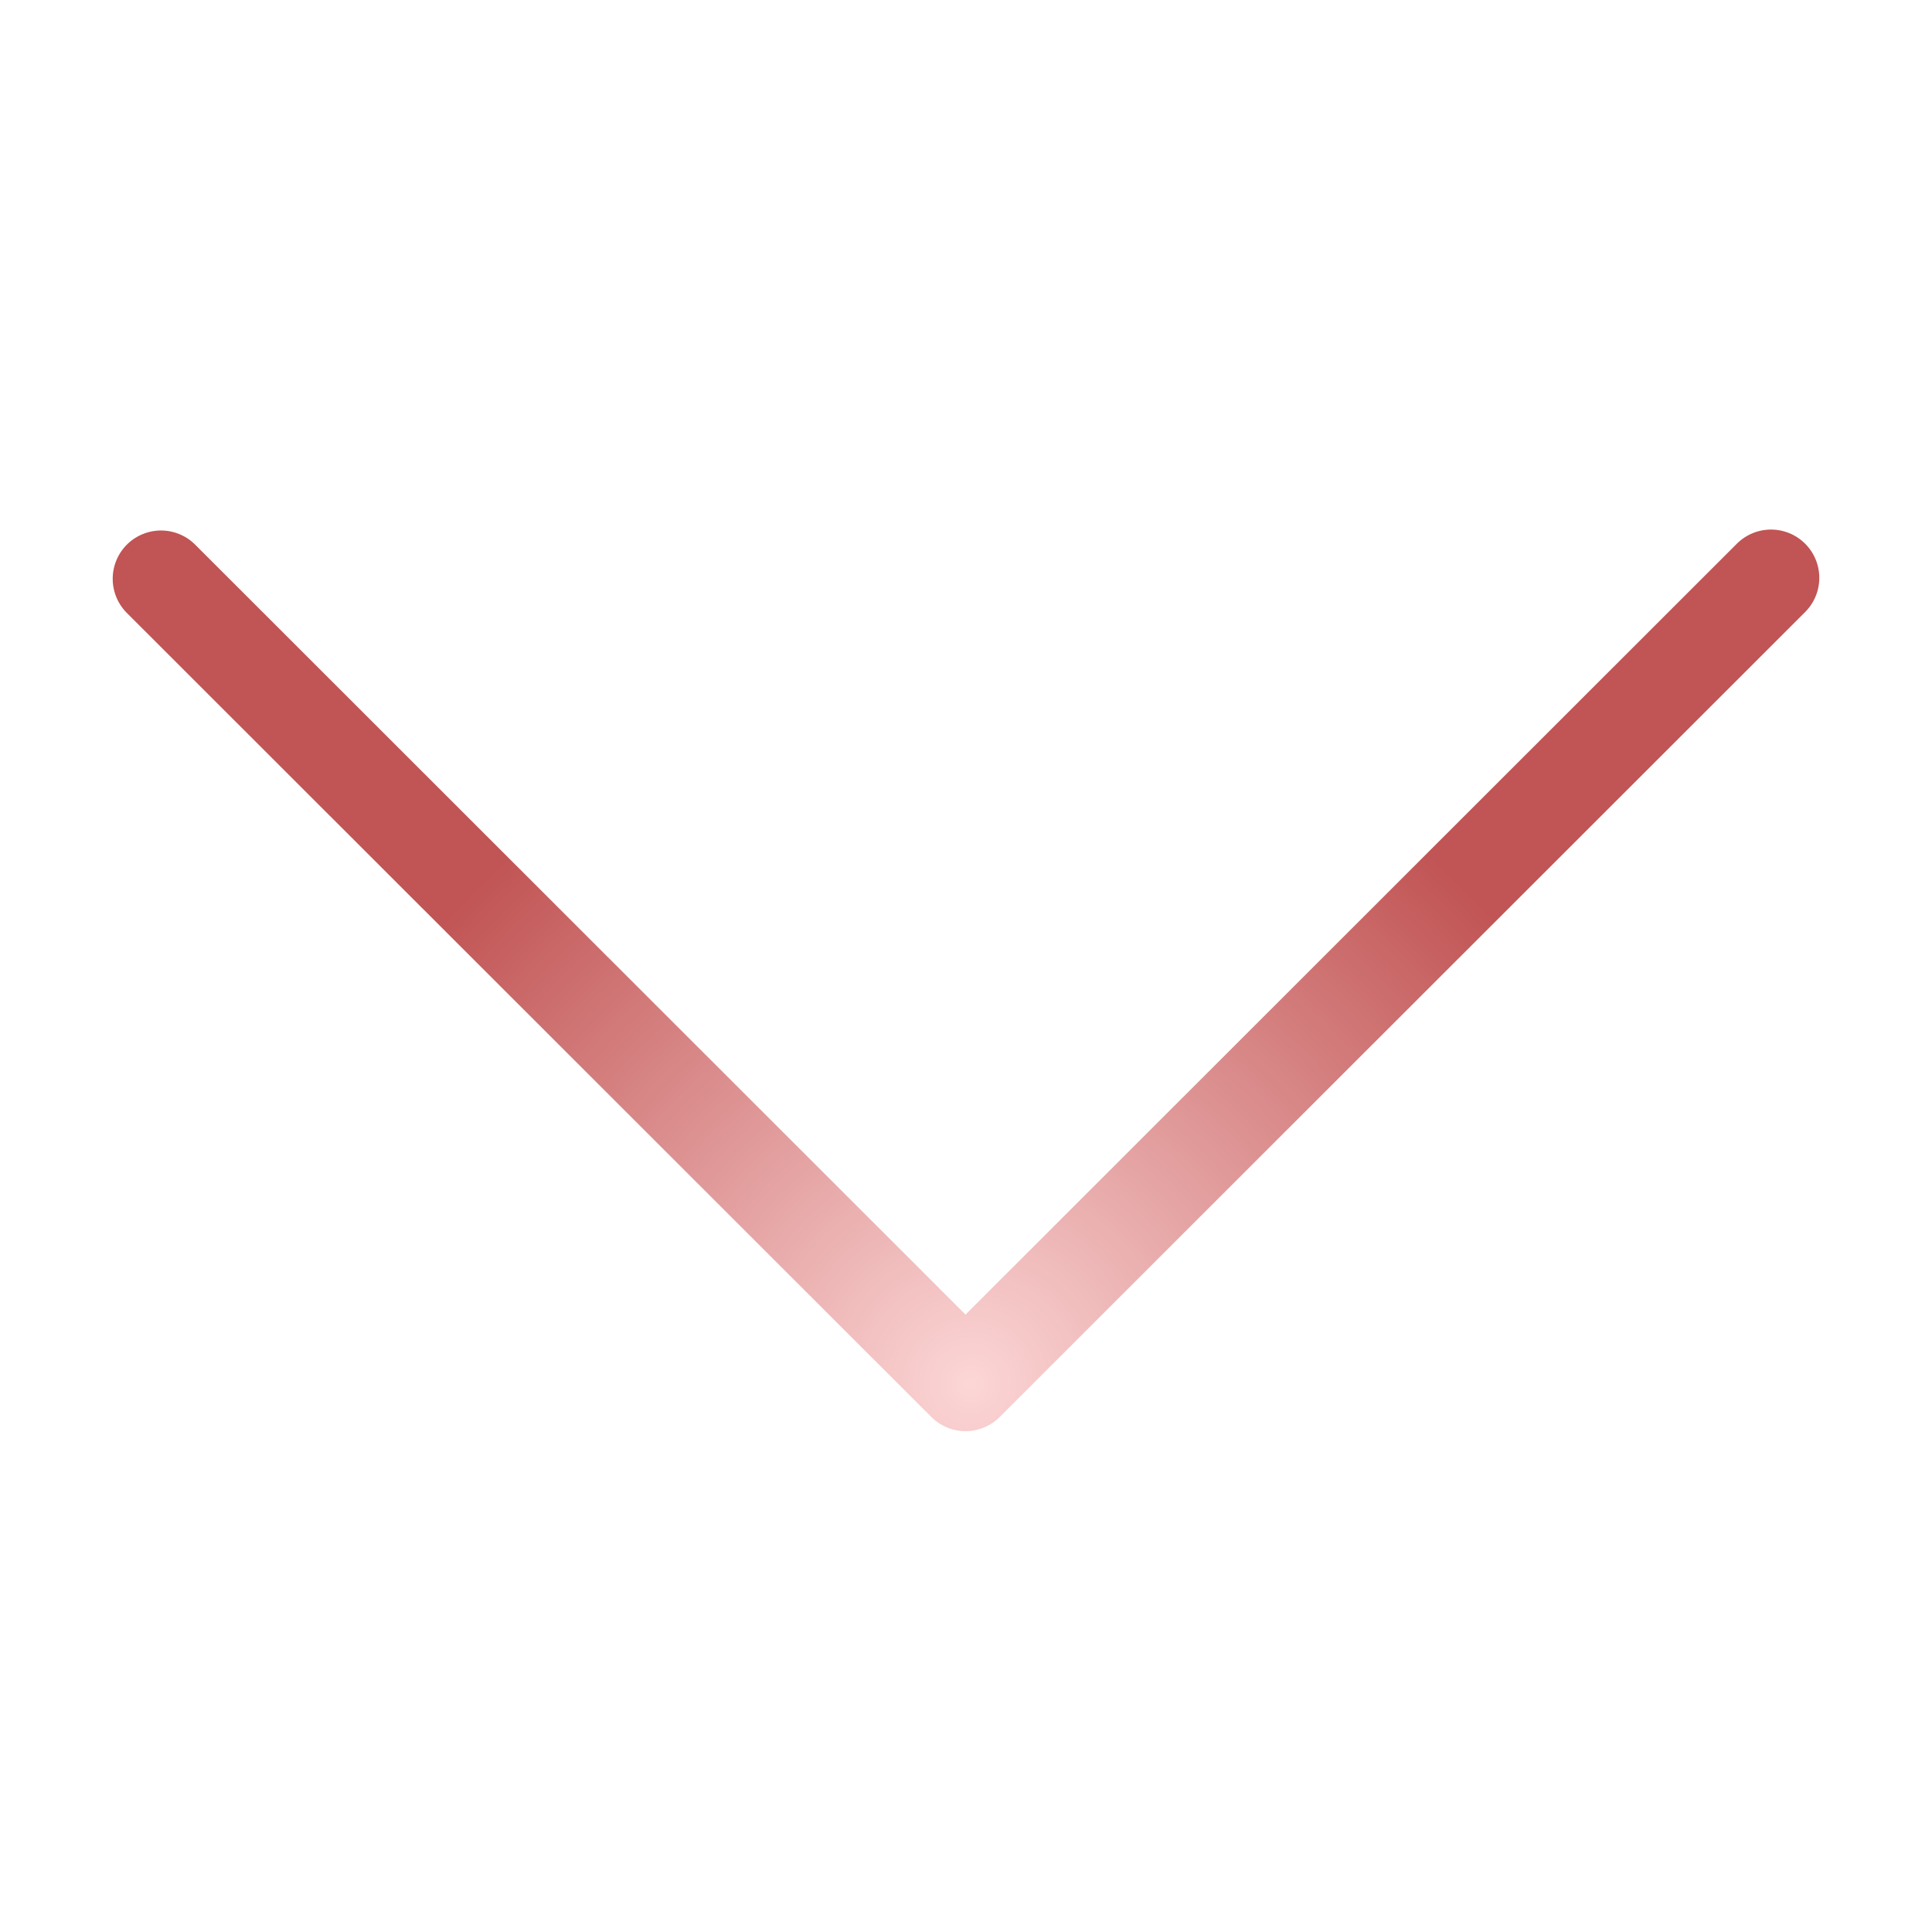
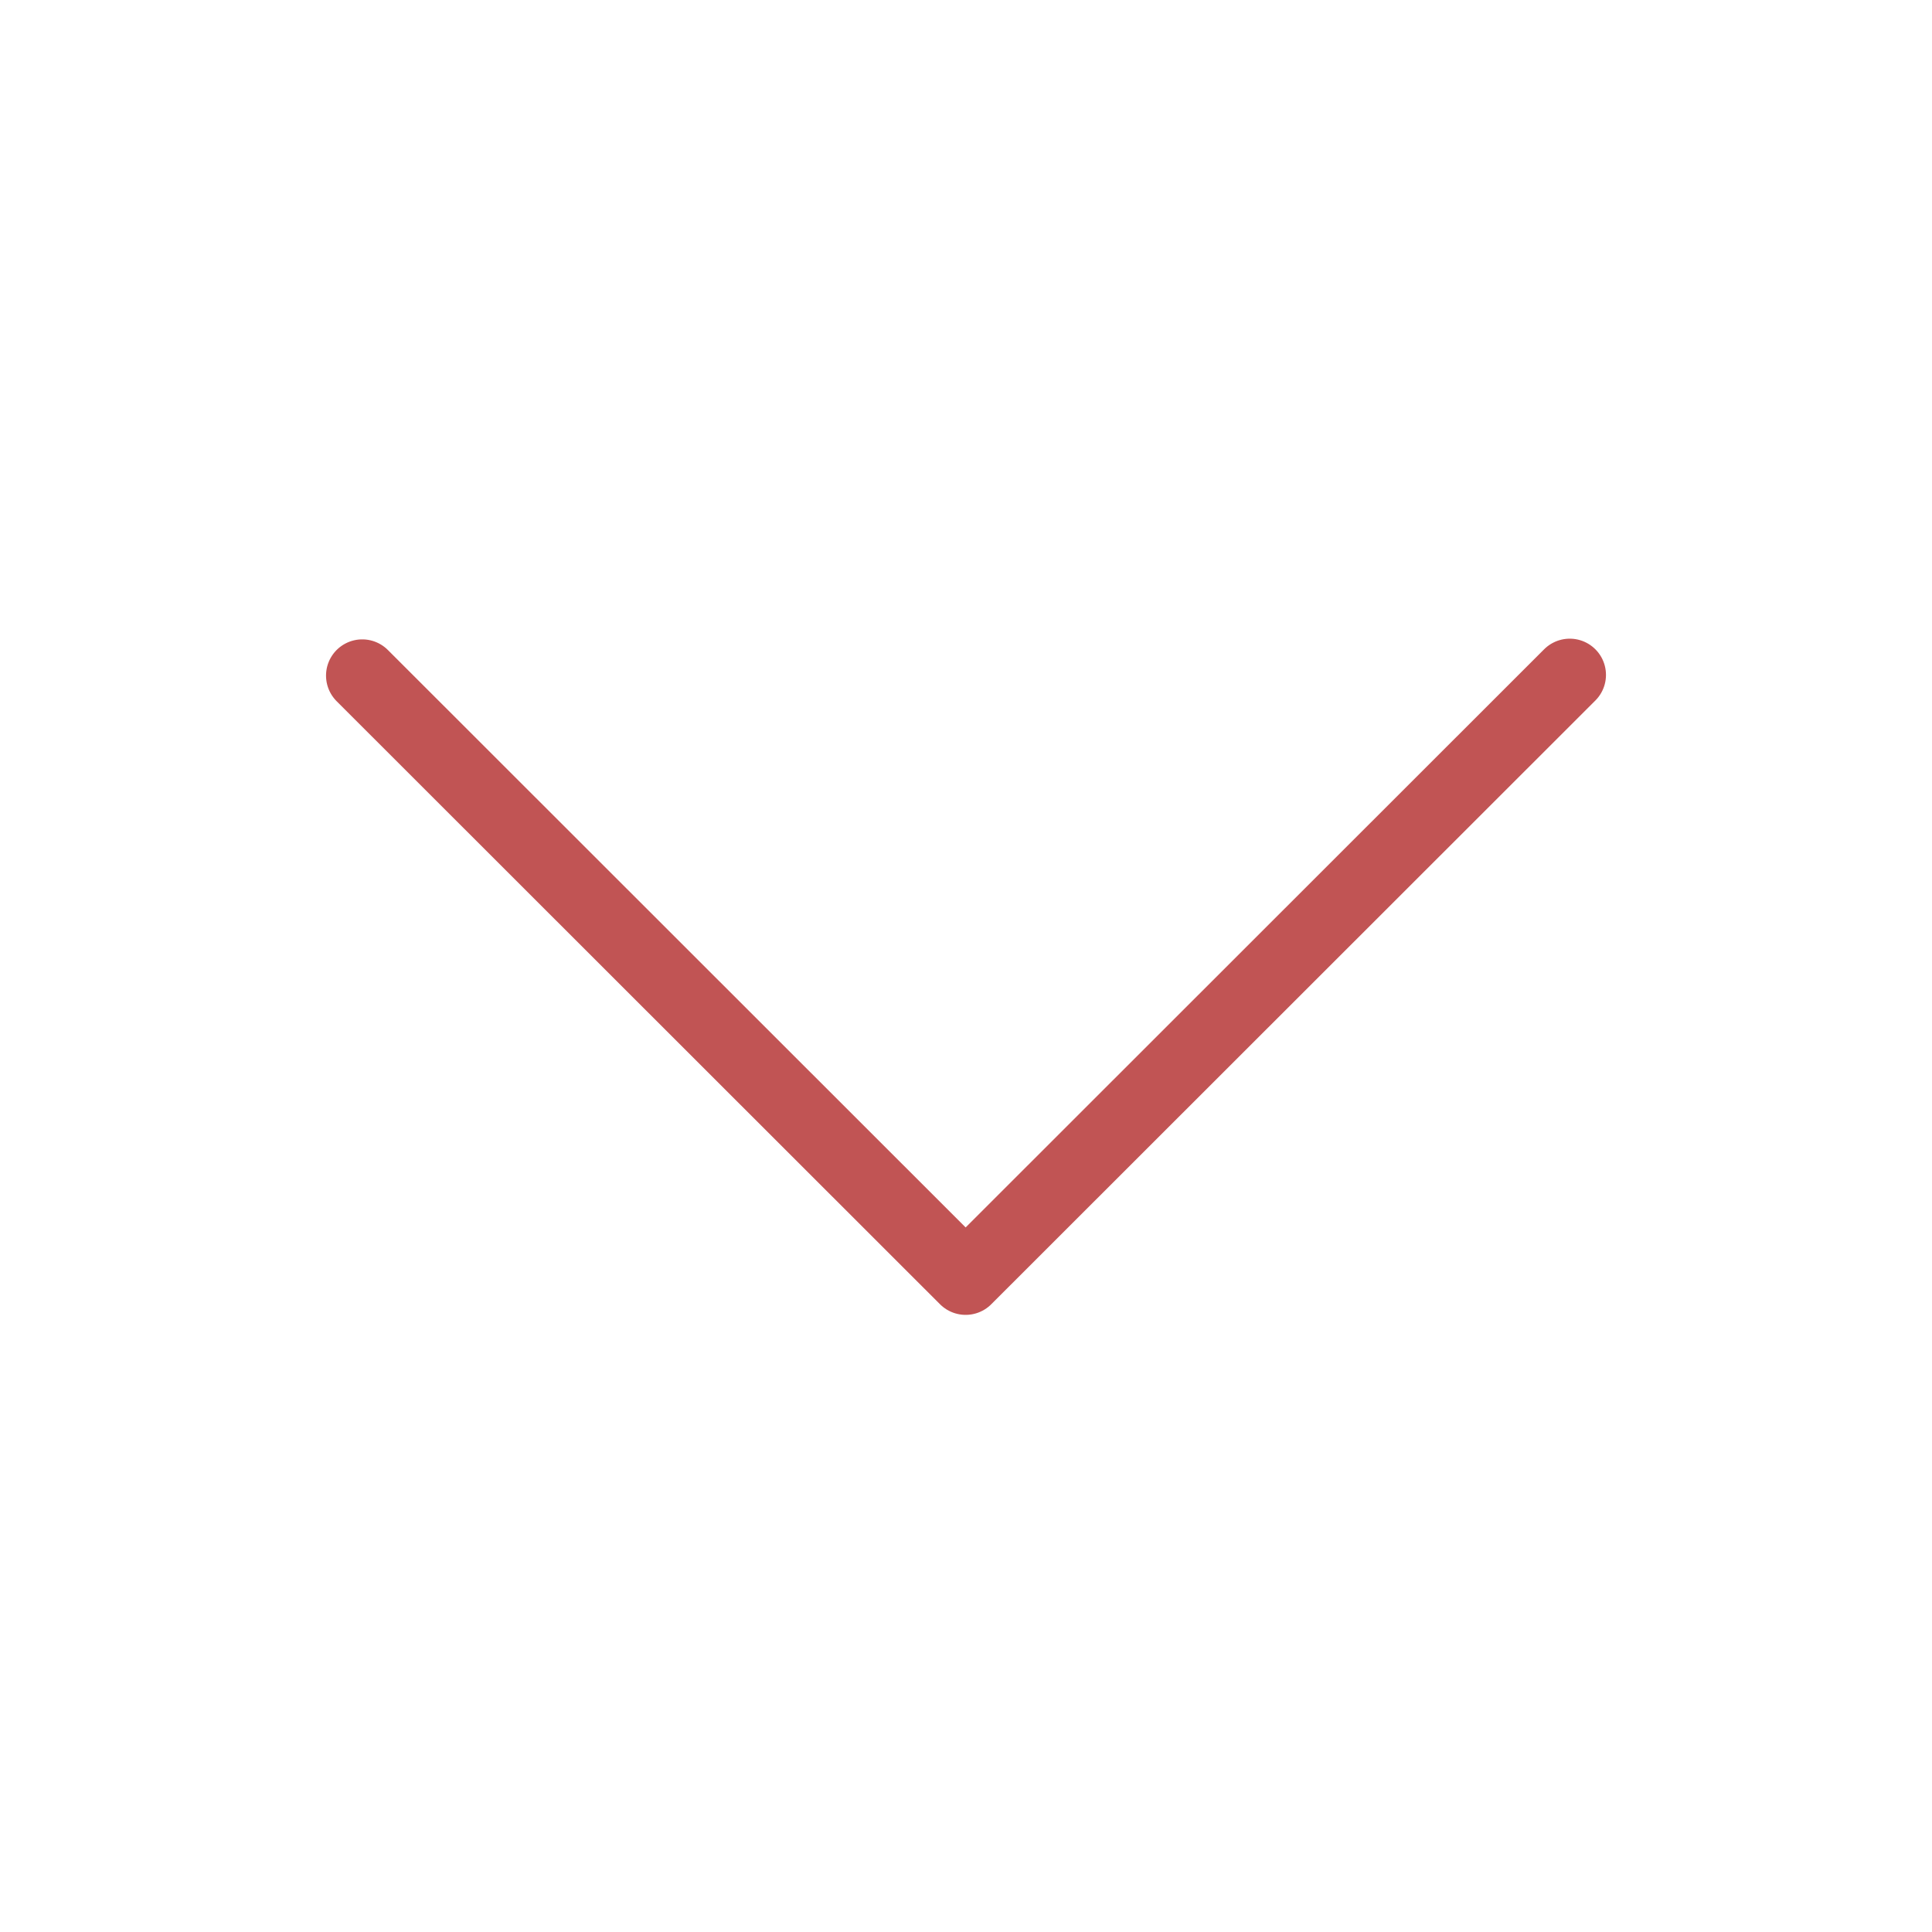
- <svg xmlns="http://www.w3.org/2000/svg" width="60" height="60" viewBox="0 0 60 60">
-   <defs>
-     <radialGradient id="a" cy="100%" r="87.245%" fx="50%" fy="100%" gradientTransform="scale(-.5 -1) rotate(-30.055 -3.975 2.794)">
-       <stop stop-color="#FCD6D6" offset="0%" />
-       <stop stop-color="#C15454" offset="100%" />
-     </radialGradient>
-   </defs>
-   <polyline fill="none" stroke="url(#a)" stroke-width="3" points="0 .975 24.985 25.946 50 .946" transform="translate(5 17)" stroke-linecap="round" stroke-linejoin="round" />
+ <svg xmlns="http://www.w3.org/2000/svg" width="80" height="80" viewBox="0 0 80 80">
+   <polyline fill="none" stroke="#C15454" stroke-width="3" points="0 .975 24.985 25.946 50 .946" transform="translate(15 27)" stroke-linecap="round" stroke-linejoin="round" />
</svg>
